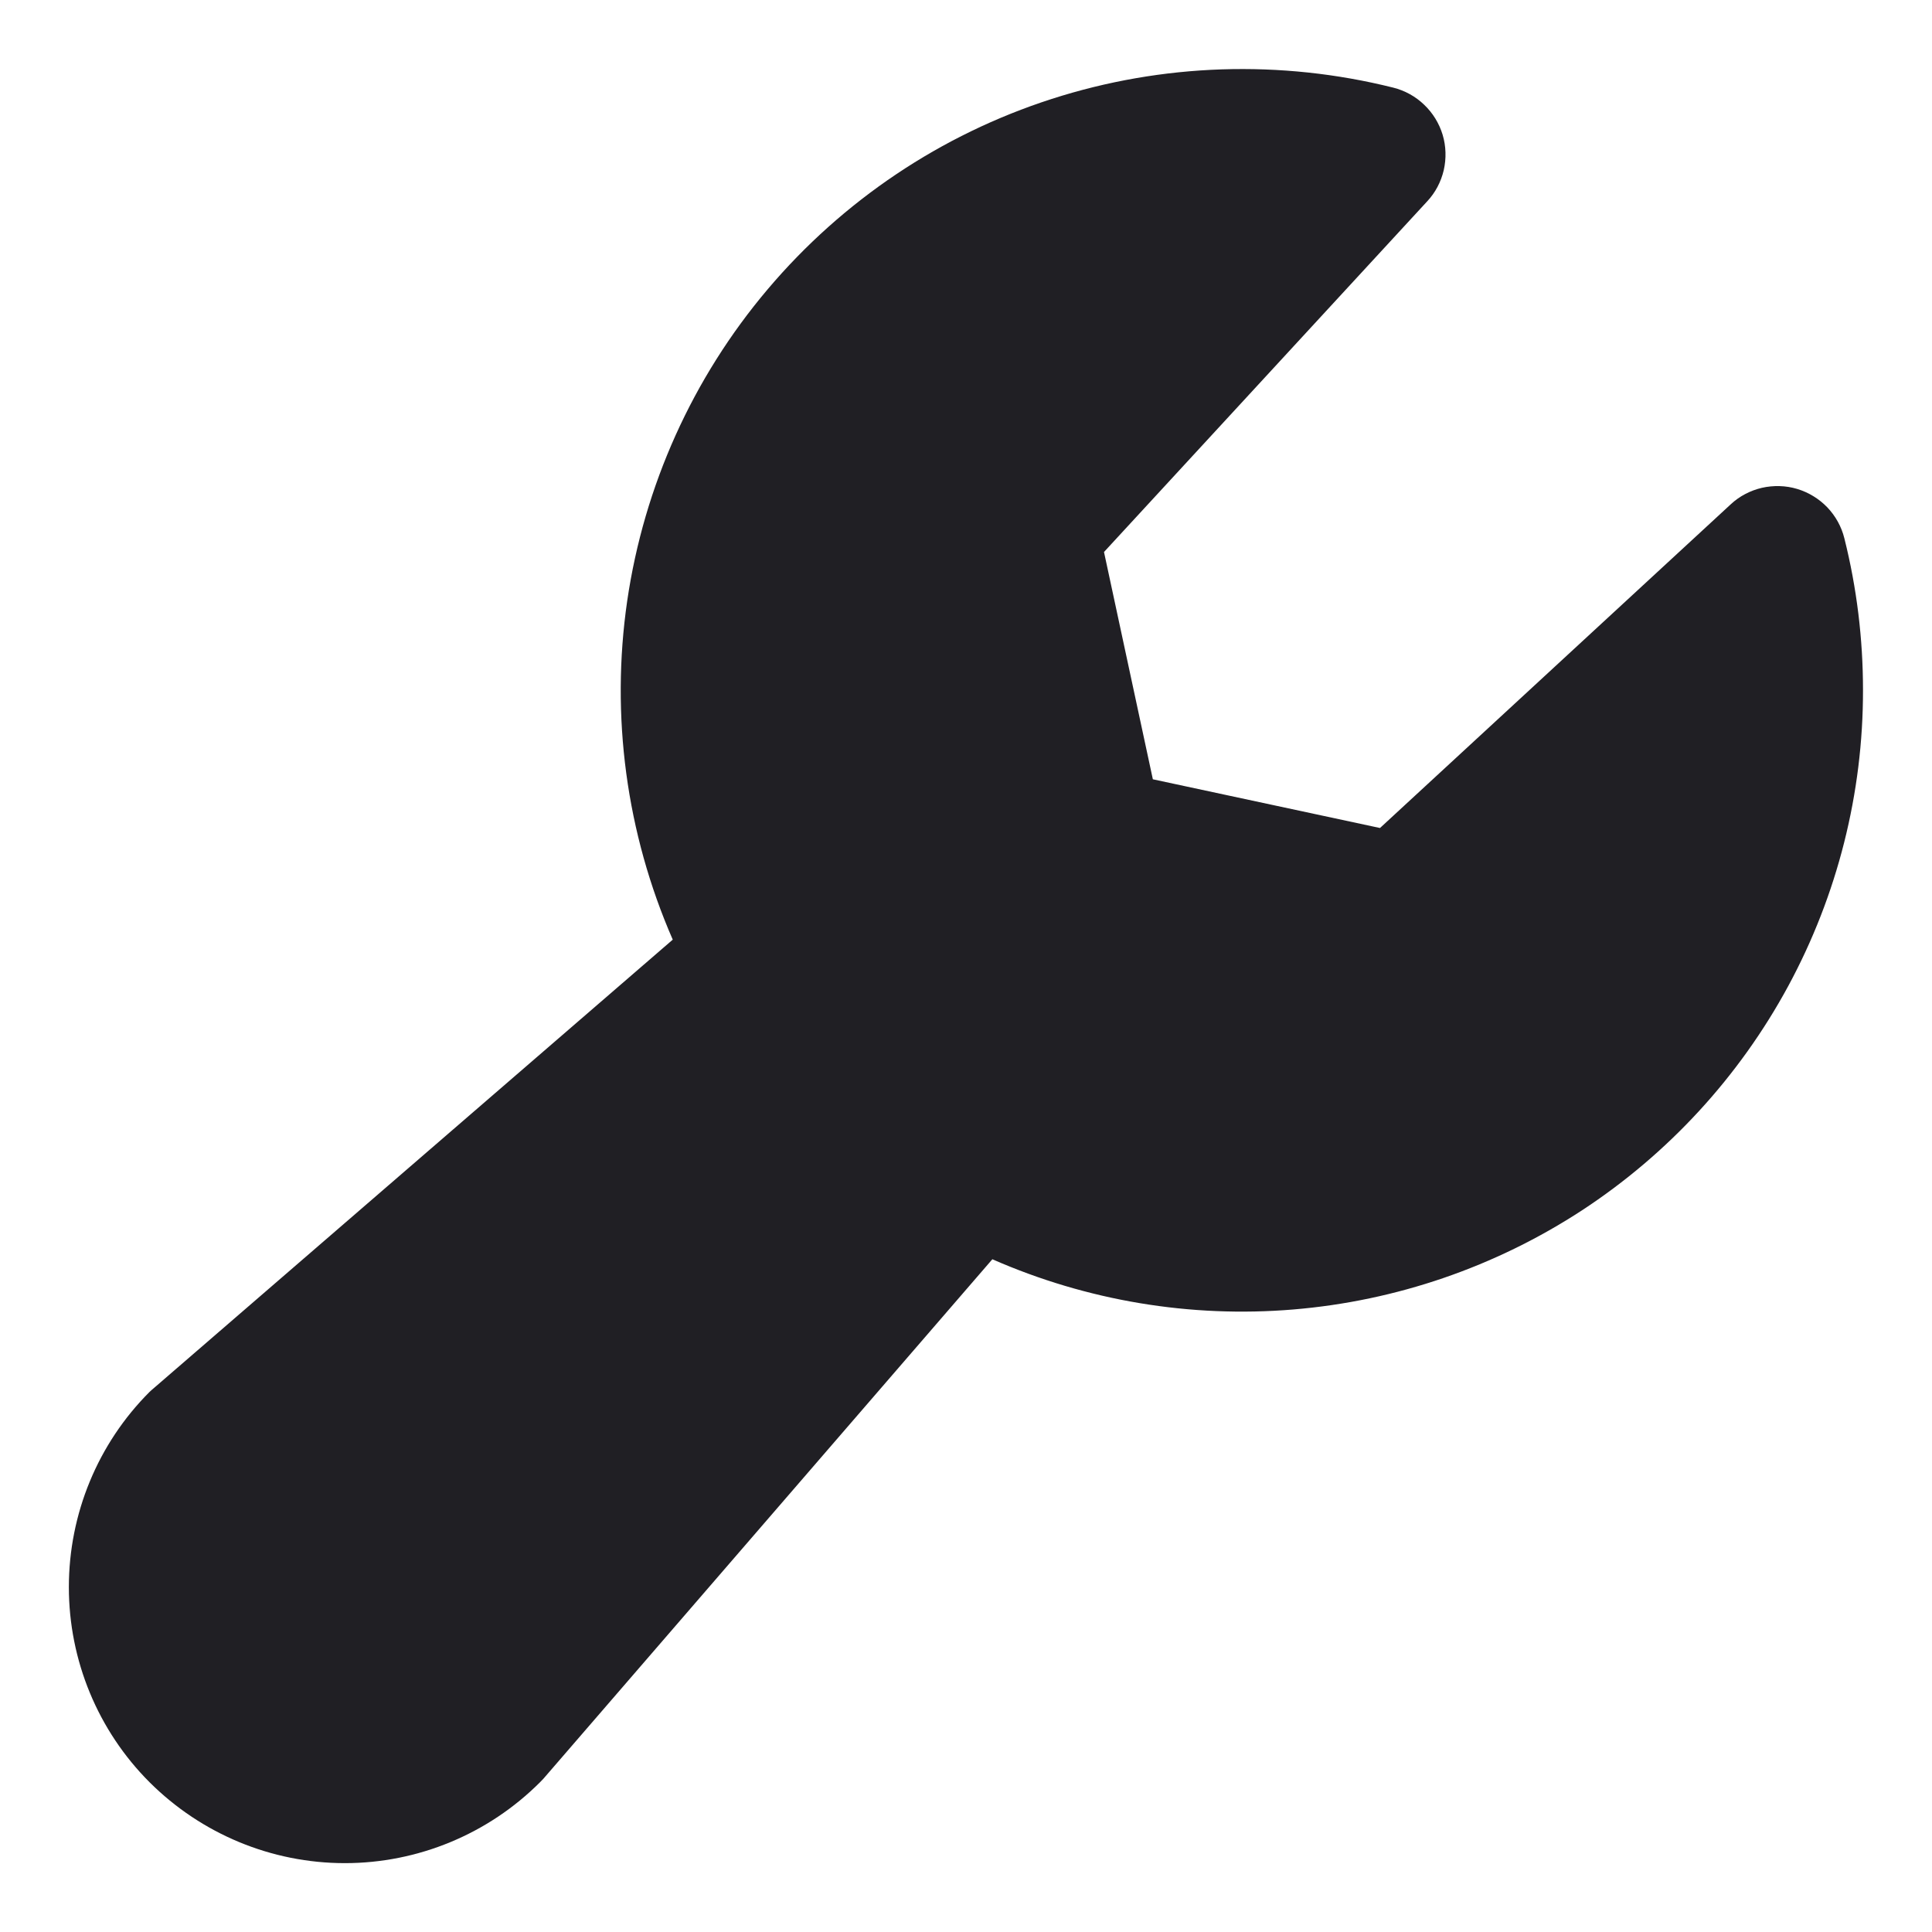
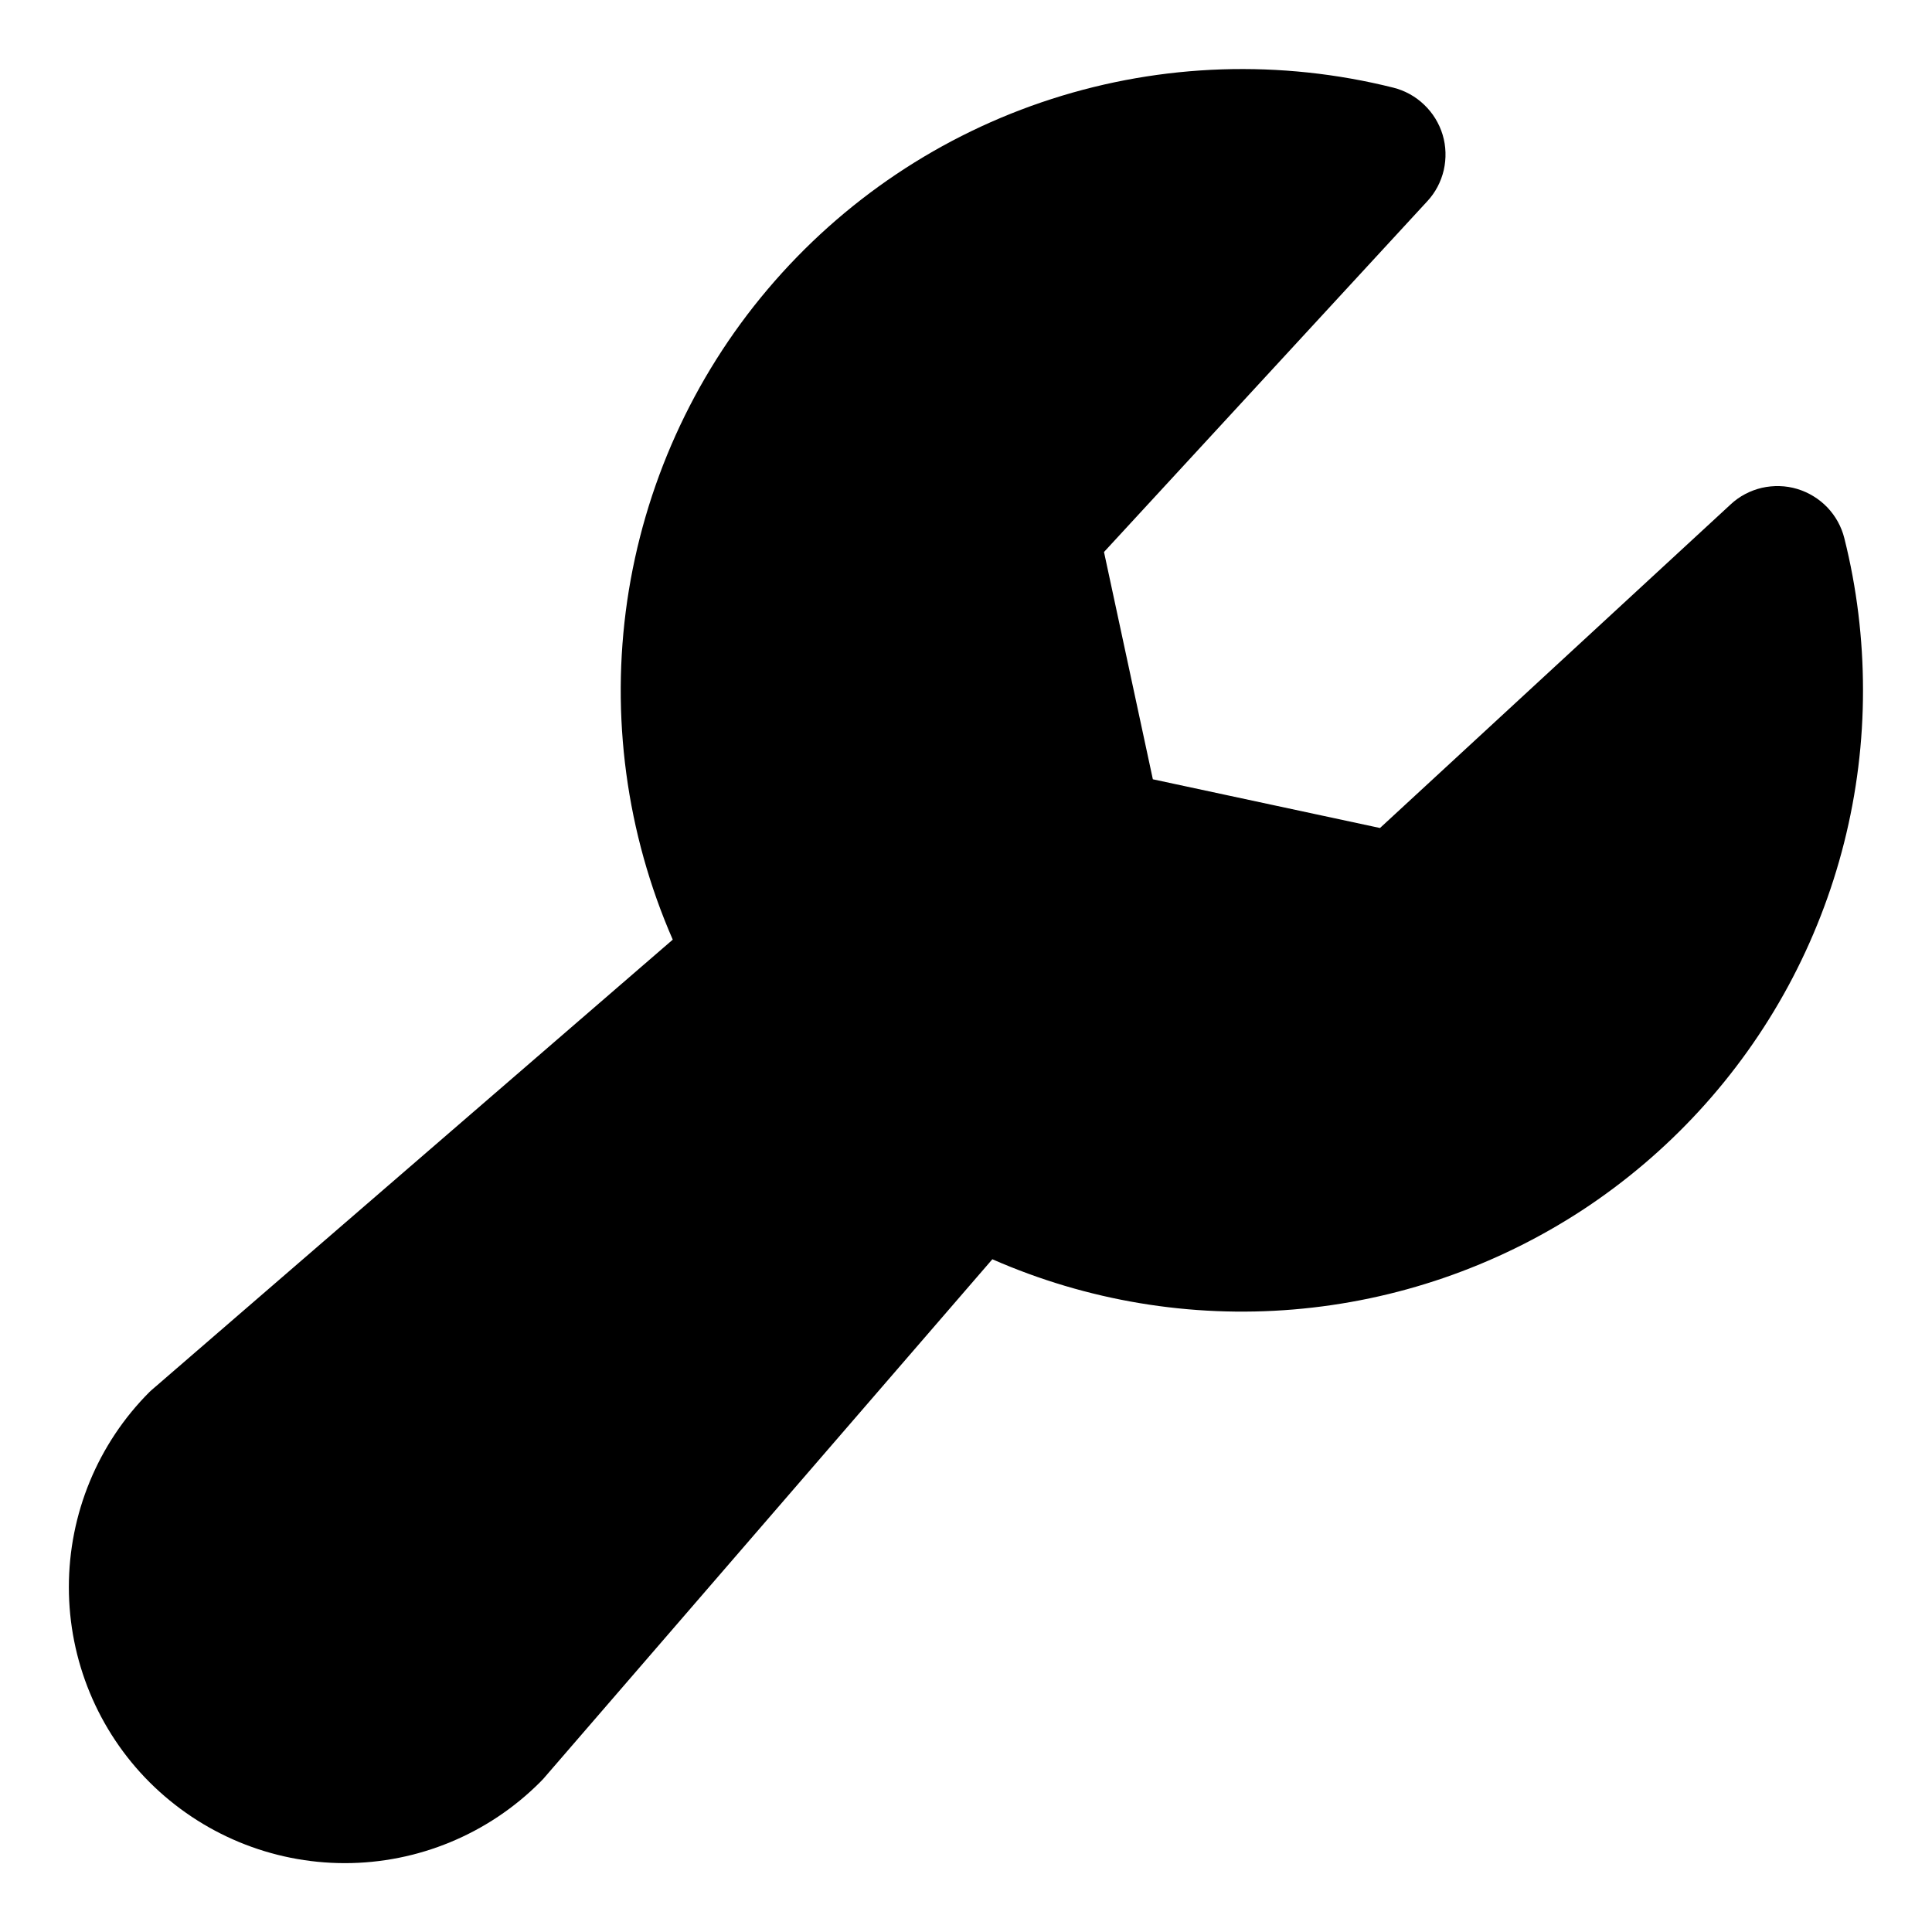
- <svg xmlns="http://www.w3.org/2000/svg" width="14" height="14" viewBox="0 0 14 14" fill="none">
-   <path d="M13.5 5C13.501 5.748 13.315 6.485 12.959 7.144C12.603 7.802 12.089 8.361 11.463 8.771C10.836 9.18 10.118 9.427 9.372 9.489C8.626 9.551 7.877 9.426 7.191 9.125L3.938 12.889C3.93 12.898 3.921 12.907 3.913 12.915C3.538 13.29 3.029 13.501 2.499 13.501C1.968 13.501 1.46 13.29 1.084 12.915C0.709 12.54 0.499 12.031 0.499 11.501C0.499 10.97 0.709 10.461 1.084 10.086C1.093 10.078 1.102 10.069 1.111 10.062L4.875 6.809C4.538 6.037 4.424 5.187 4.545 4.354C4.667 3.521 5.019 2.739 5.563 2.096C6.107 1.453 6.819 0.975 7.621 0.717C8.422 0.459 9.28 0.431 10.096 0.635C10.18 0.656 10.258 0.699 10.32 0.759C10.383 0.819 10.429 0.894 10.454 0.977C10.479 1.06 10.481 1.149 10.462 1.233C10.442 1.318 10.401 1.396 10.342 1.459L8 4L8.354 5.647L10 6L12.541 3.655C12.604 3.596 12.682 3.555 12.767 3.535C12.851 3.516 12.94 3.518 13.023 3.543C13.106 3.568 13.181 3.614 13.241 3.676C13.301 3.739 13.344 3.816 13.365 3.901C13.455 4.26 13.5 4.629 13.5 5Z" fill="#201F24" />
+ <svg xmlns="http://www.w3.org/2000/svg" viewBox="0 0 14 14">
+   <path d="M13.5 5C13.501 5.748 13.315 6.485 12.959 7.144C12.603 7.802 12.089 8.361 11.463 8.771C10.836 9.18 10.118 9.427 9.372 9.489C8.626 9.551 7.877 9.426 7.191 9.125L3.938 12.889C3.93 12.898 3.921 12.907 3.913 12.915C3.538 13.29 3.029 13.501 2.499 13.501C1.968 13.501 1.46 13.29 1.084 12.915C0.709 12.54 0.499 12.031 0.499 11.501C0.499 10.97 0.709 10.461 1.084 10.086C1.093 10.078 1.102 10.069 1.111 10.062L4.875 6.809C4.538 6.037 4.424 5.187 4.545 4.354C4.667 3.521 5.019 2.739 5.563 2.096C6.107 1.453 6.819 0.975 7.621 0.717C8.422 0.459 9.28 0.431 10.096 0.635C10.18 0.656 10.258 0.699 10.32 0.759C10.383 0.819 10.429 0.894 10.454 0.977C10.479 1.06 10.481 1.149 10.462 1.233C10.442 1.318 10.401 1.396 10.342 1.459L8 4L8.354 5.647L10 6L12.541 3.655C12.604 3.596 12.682 3.555 12.767 3.535C12.851 3.516 12.94 3.518 13.023 3.543C13.106 3.568 13.181 3.614 13.241 3.676C13.301 3.739 13.344 3.816 13.365 3.901C13.455 4.26 13.5 4.629 13.5 5Z" />
</svg>
